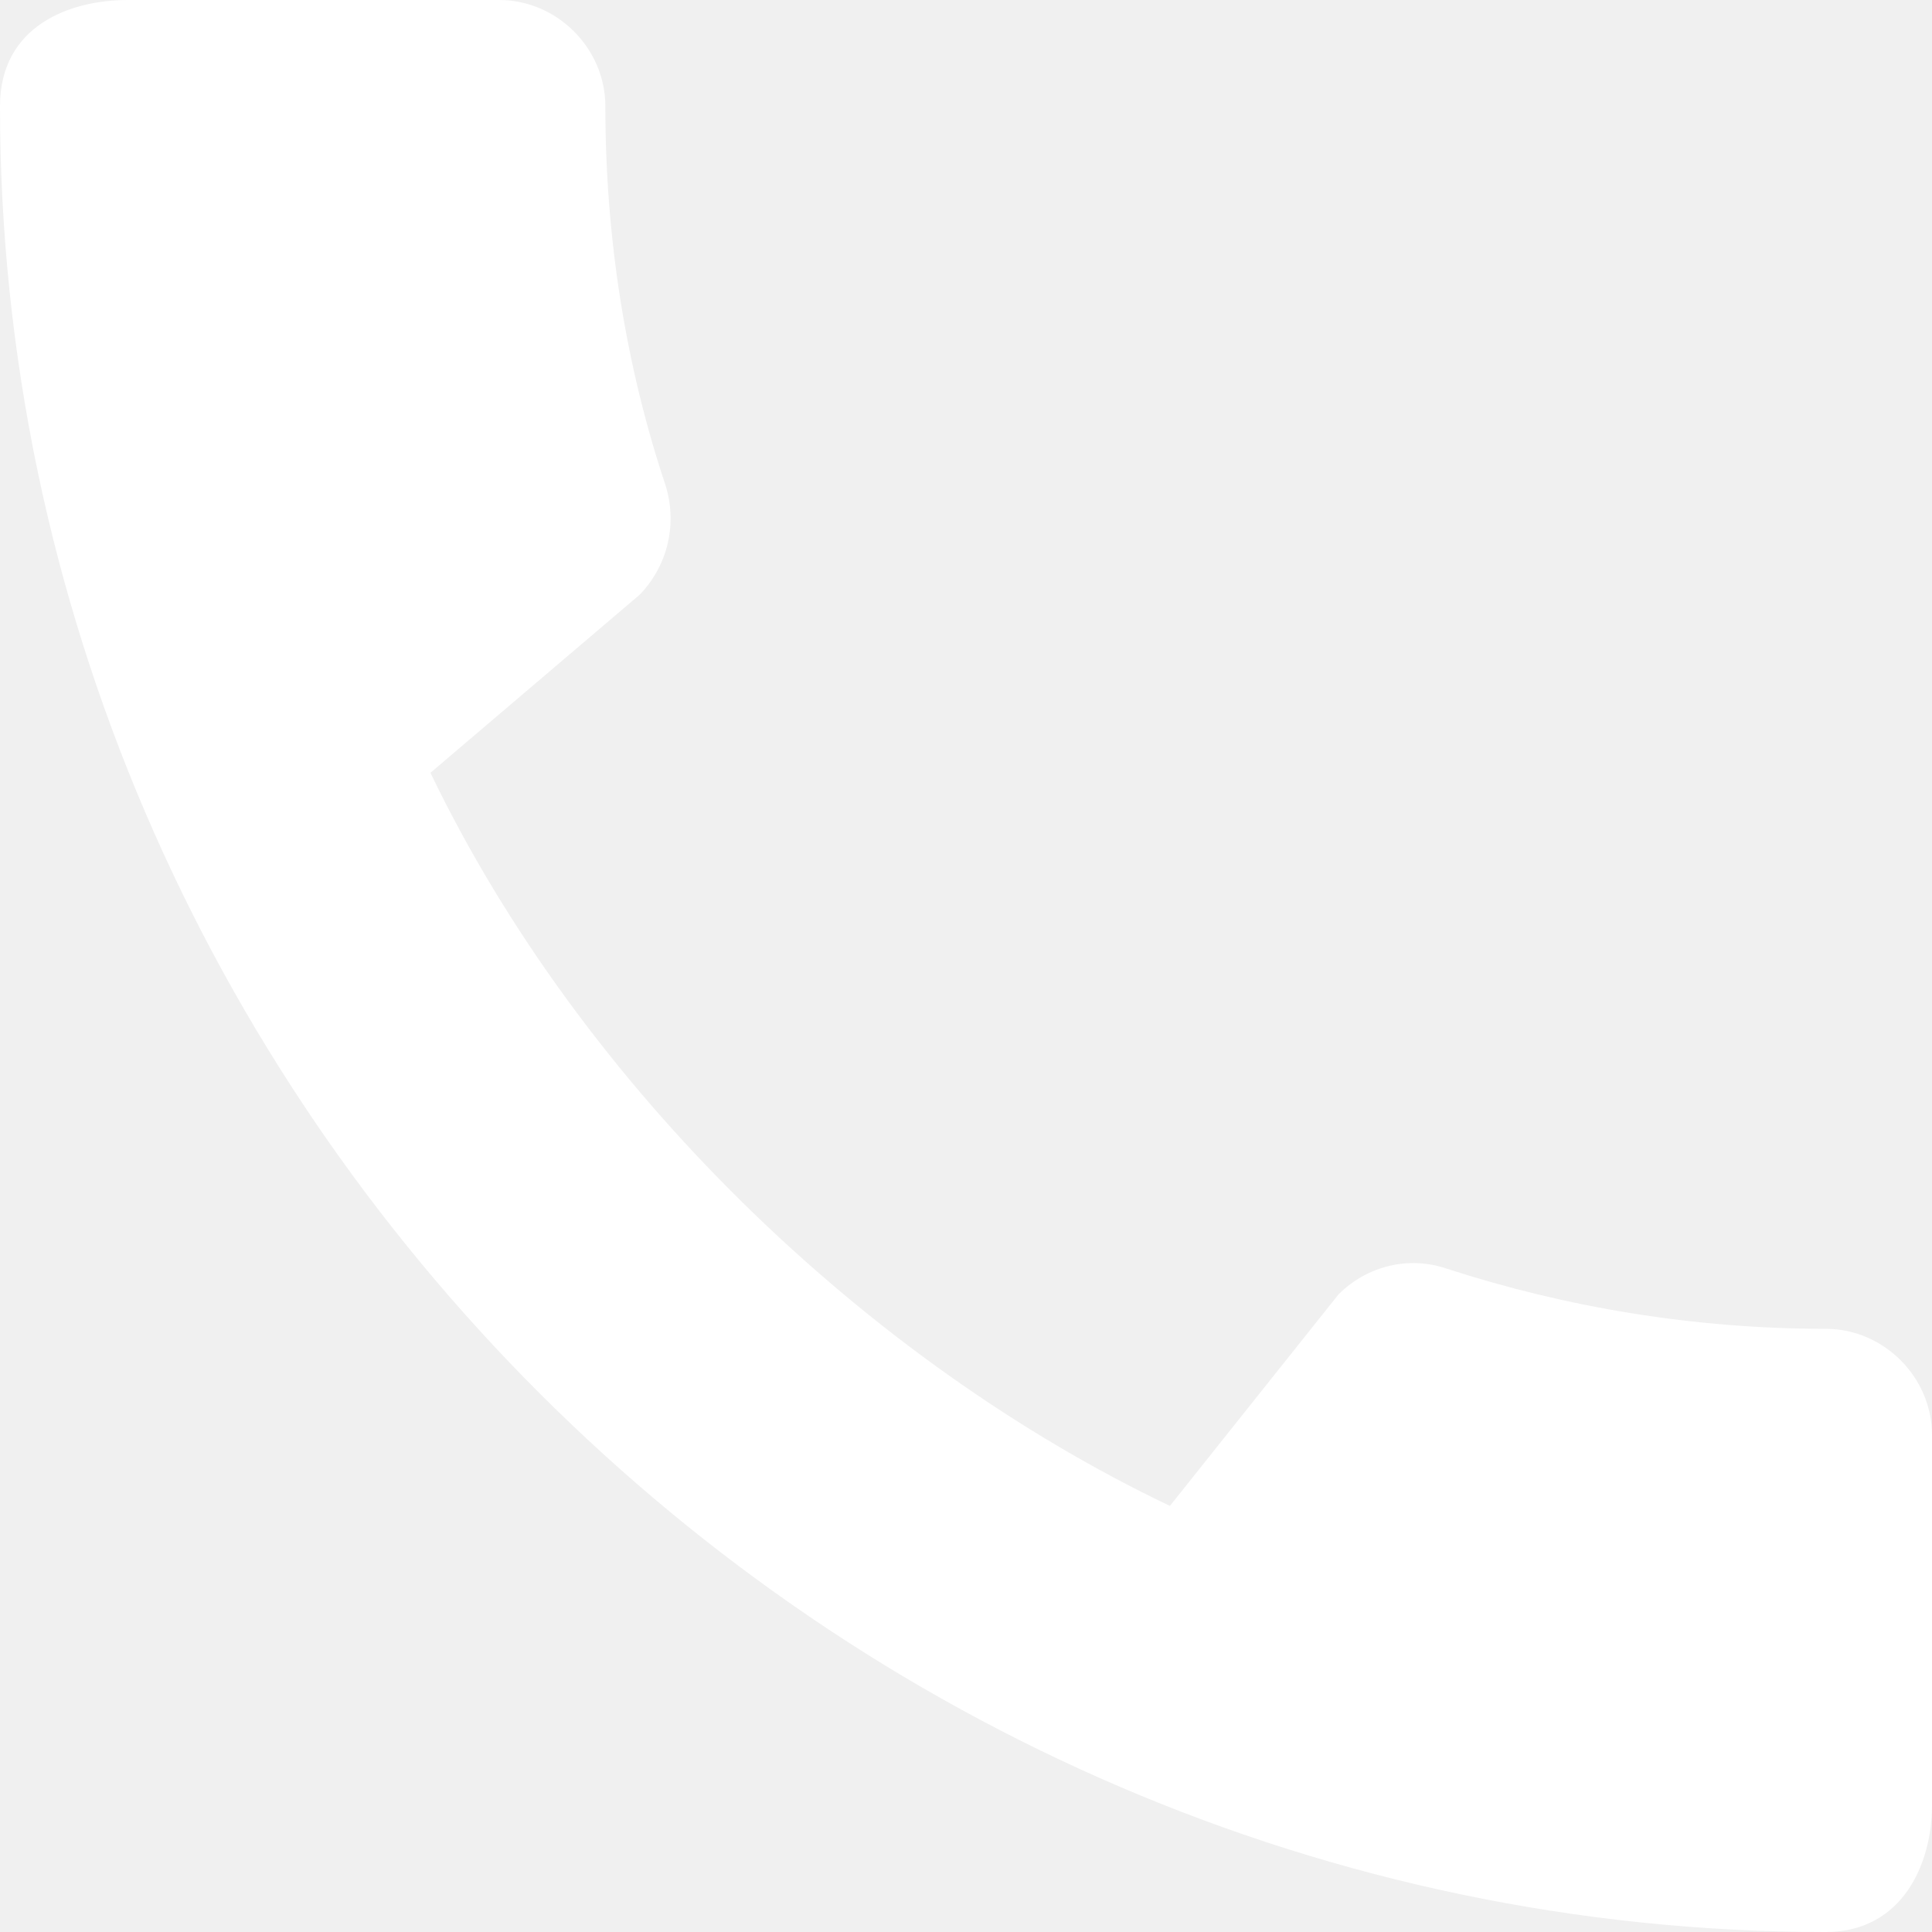
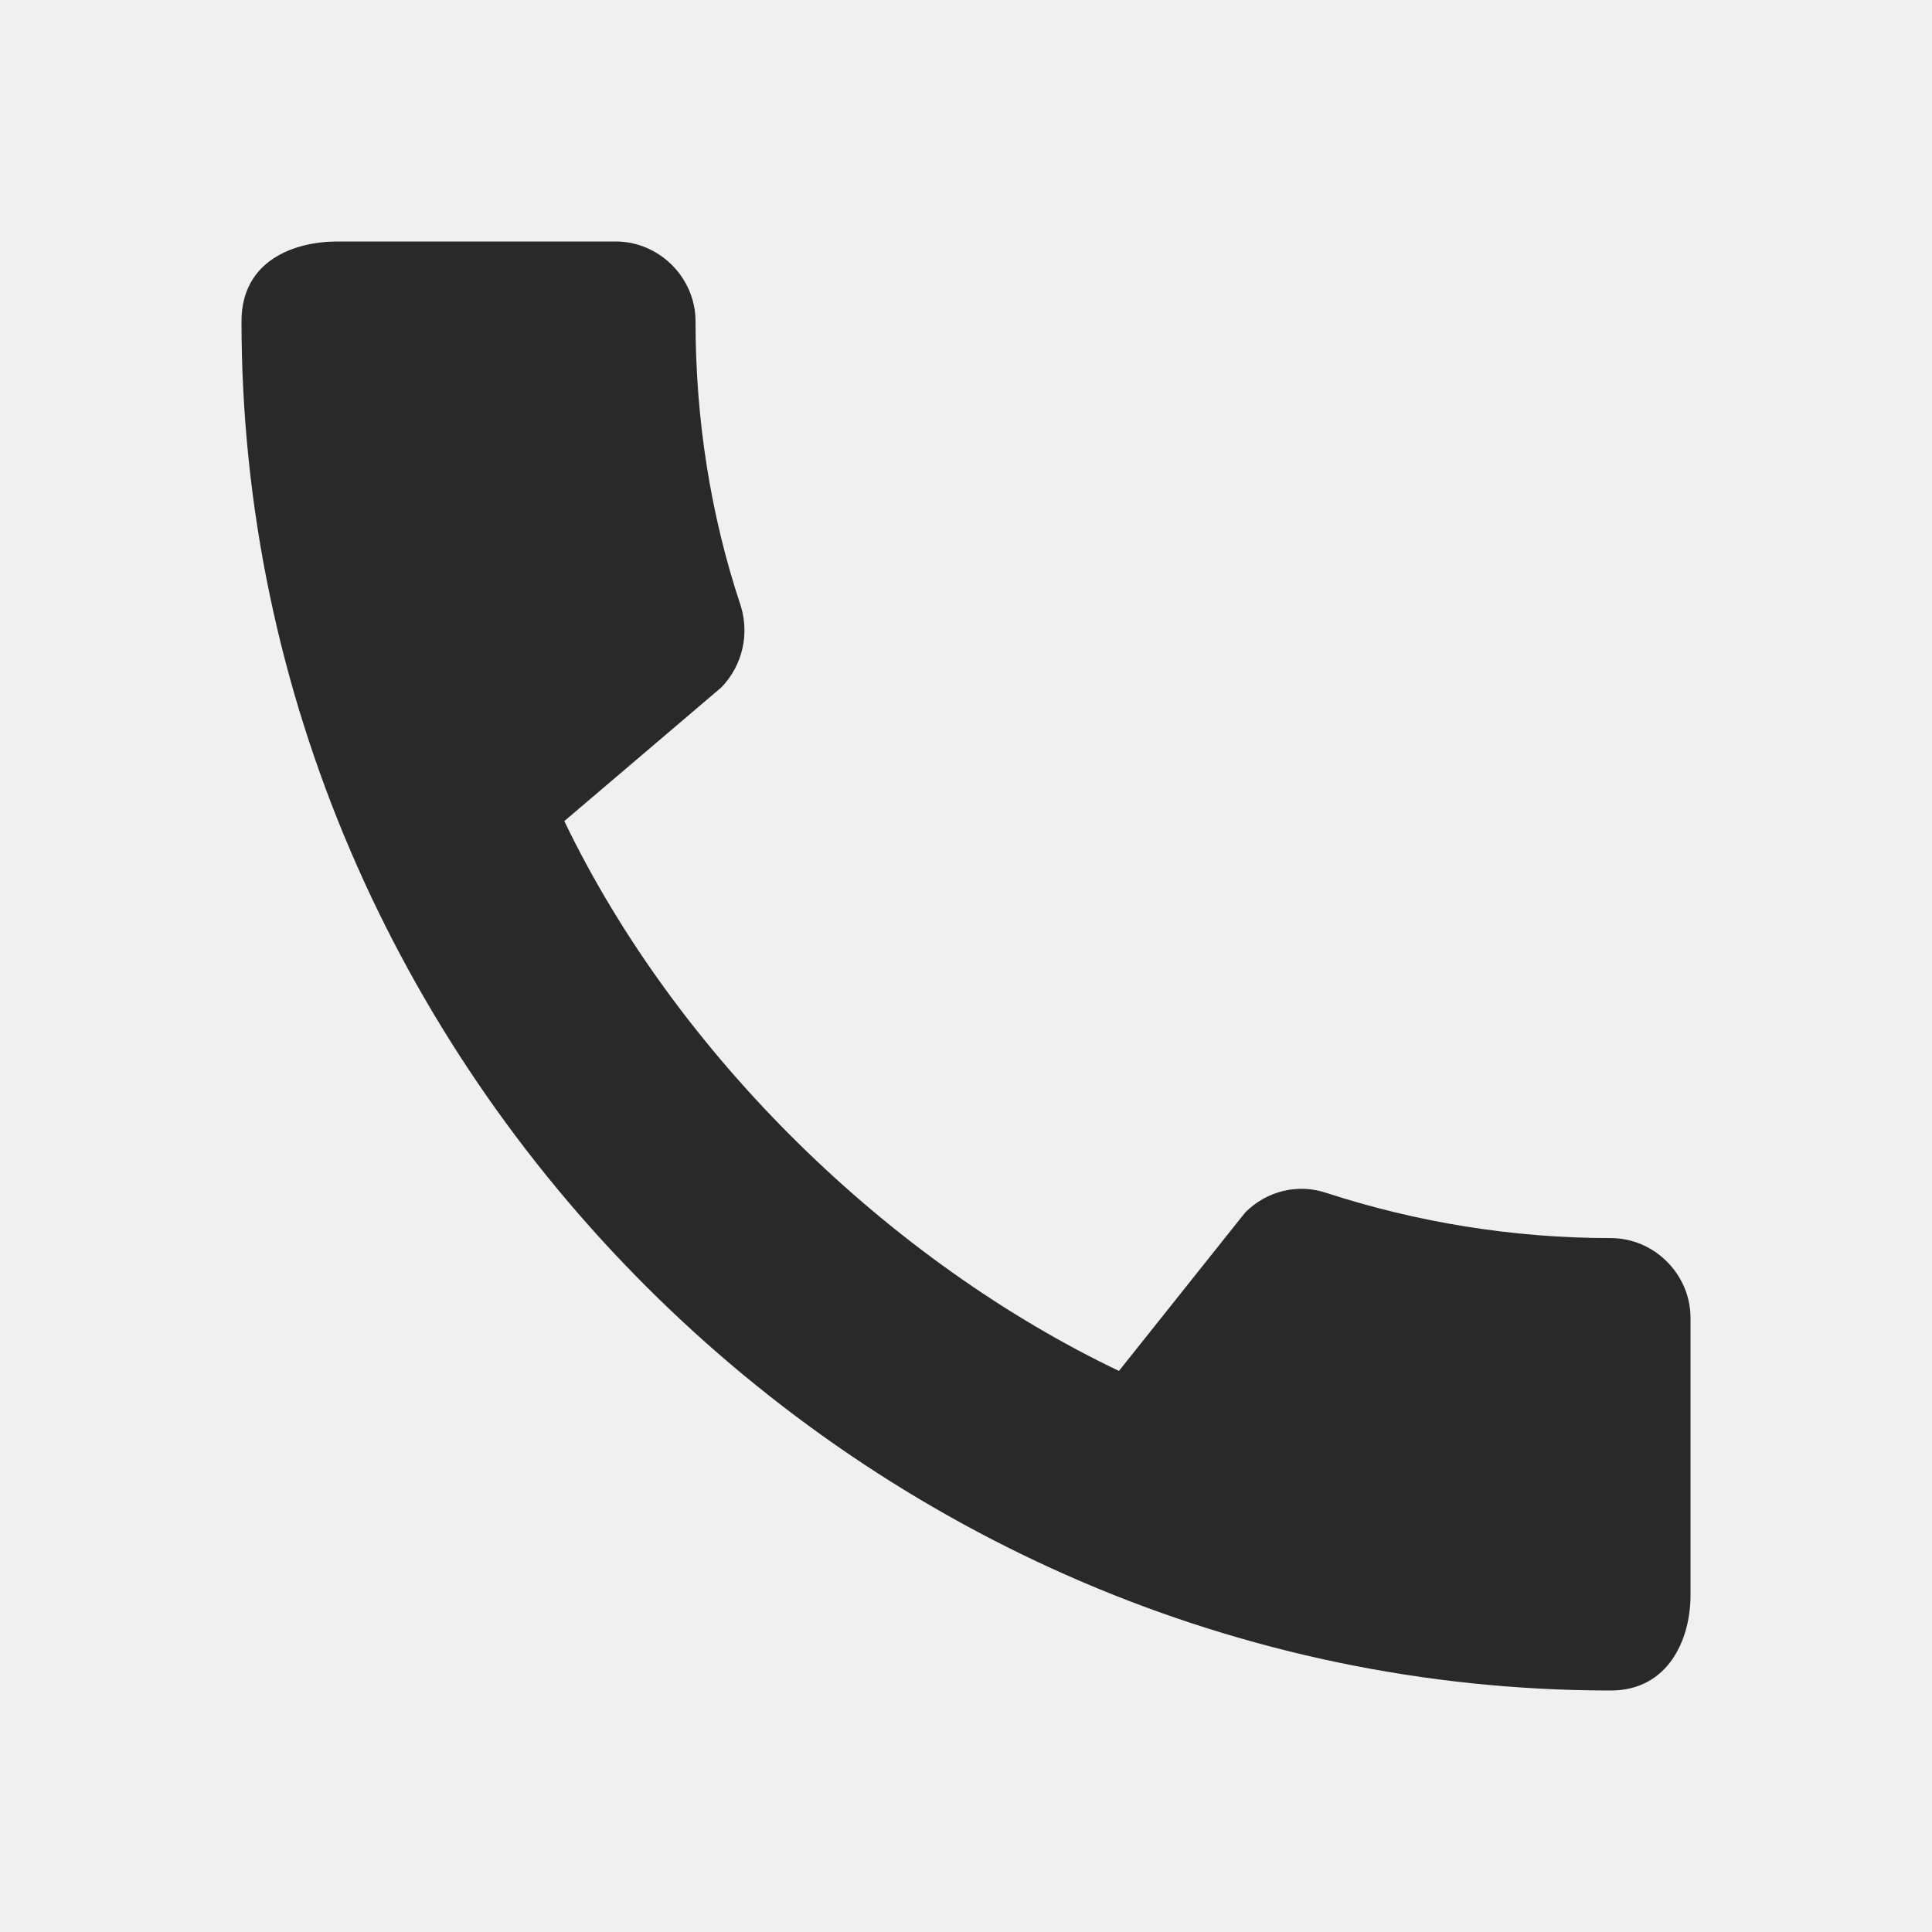
<svg xmlns="http://www.w3.org/2000/svg" width="24" height="24" viewBox="0 0 24 24" fill="none">
-   <path d="M22.68 16.507C21.04 16.507 19.453 16.24 17.973 15.76C17.507 15.6 16.987 15.72 16.627 16.08L14.533 18.707C10.76 16.907 7.227 13.507 5.347 9.6L7.947 7.387C8.307 7.013 8.413 6.493 8.267 6.027C7.773 4.547 7.52 2.96 7.52 1.32C7.52 0.6 6.92 0 6.2 0H1.587C0.867 0 0 0.32 0 1.32C0 13.707 10.307 24 22.68 24C23.627 24 24 23.16 24 22.427V17.827C24 17.107 23.4 16.507 22.68 16.507Z" fill="white" />
+   <path d="M20.01 15.38C18.78 15.38 17.59 15.18 16.48 14.82C16.13 14.7 15.74 14.79 15.47 15.06L13.9 17.03C11.07 15.68 8.42 13.13 7.01 10.2L8.96 8.54C9.23 8.26 9.31 7.87 9.2 7.52C8.83 6.41 8.64 5.22 8.64 3.99C8.64 3.45 8.19 3 7.65 3H4.19C3.65 3 3 3.24 3 3.99C3 13.28 10.73 21 20.01 21C20.72 21 21 20.37 21 19.82V16.37C21 15.83 20.55 15.38 20.01 15.38Z" fill="#292929" />
</svg>
